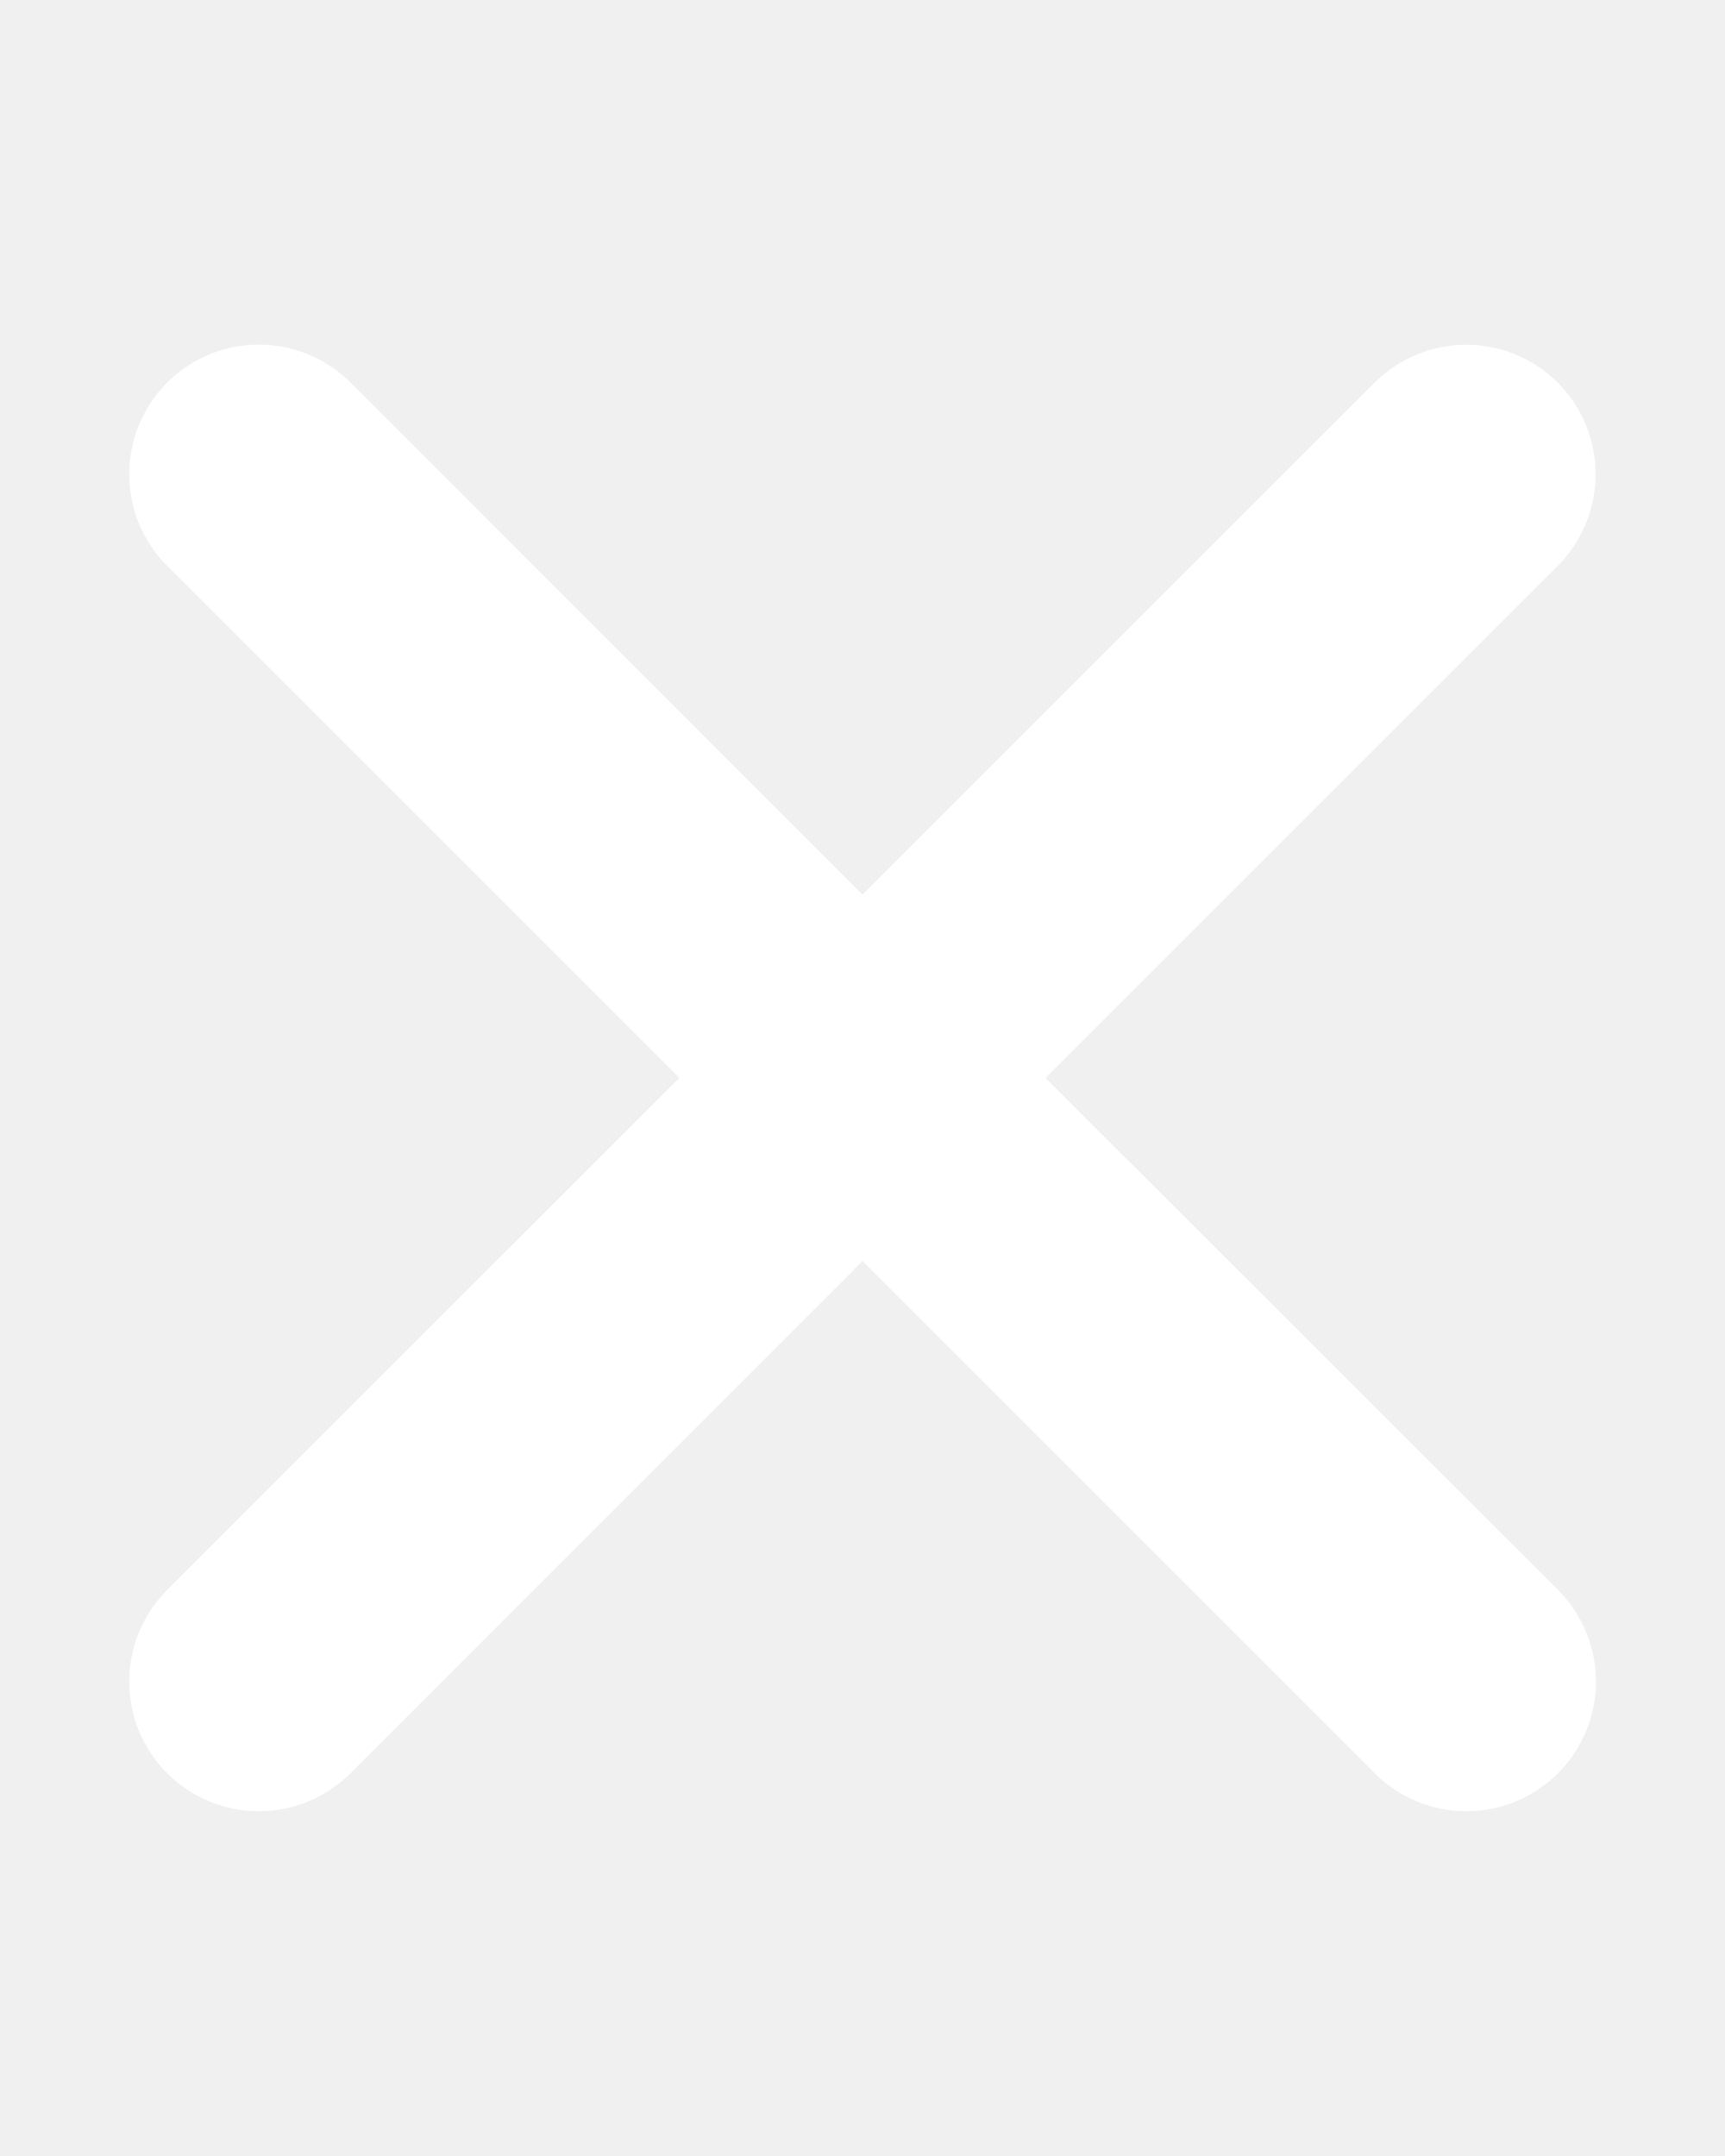
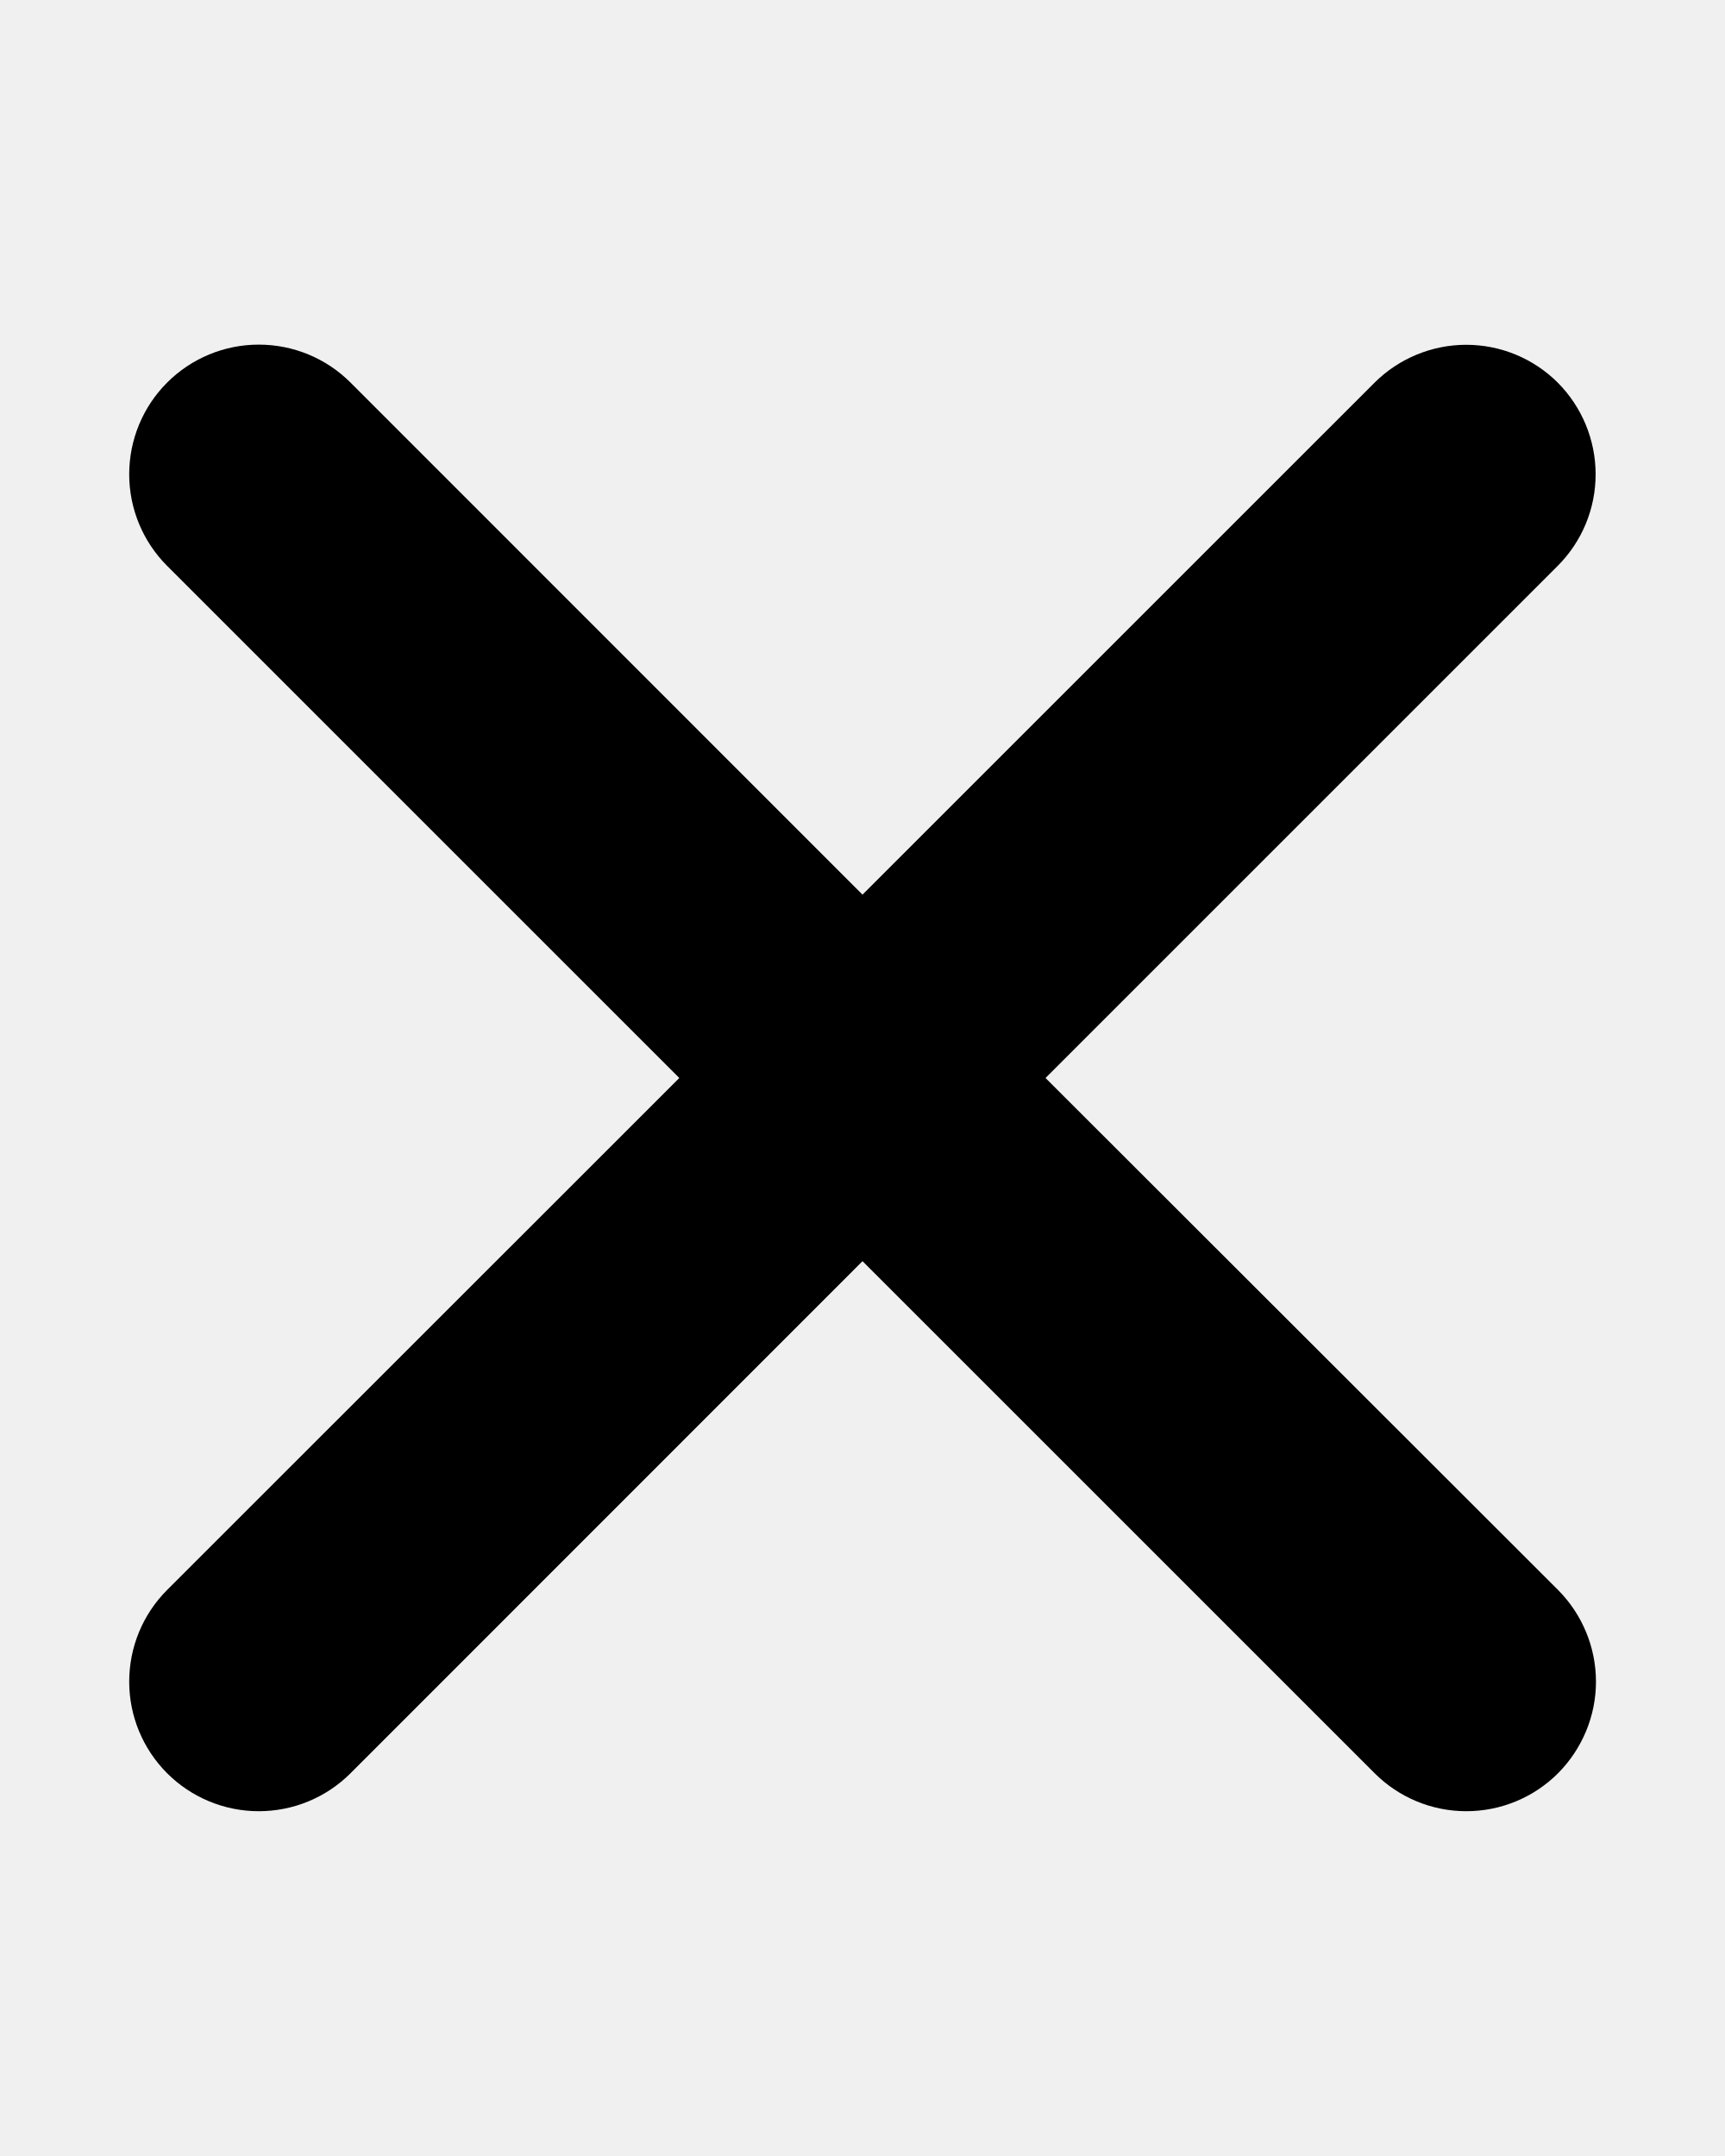
<svg xmlns="http://www.w3.org/2000/svg" width="12" height="15" viewBox="0 0 10 10" fill="none">
-   <path d="M6.061 5L9.03 2.031C9.171 1.89 9.25 1.699 9.25 1.5C9.25 1.301 9.171 1.11 9.031 0.969C8.89 0.828 8.699 0.749 8.5 0.749C8.301 0.749 8.11 0.828 7.969 0.968L5 3.937L2.032 0.968C1.891 0.827 1.7 0.748 1.5 0.748C1.301 0.748 1.11 0.827 0.969 0.968C0.828 1.109 0.749 1.3 0.749 1.5C0.749 1.699 0.828 1.89 0.969 2.031L3.938 5L0.969 7.968C0.828 8.109 0.749 8.3 0.749 8.5C0.749 8.699 0.828 8.89 0.969 9.031C1.11 9.172 1.301 9.251 1.5 9.251C1.7 9.251 1.891 9.172 2.032 9.031L5 6.062L7.969 9.031C8.11 9.172 8.301 9.251 8.5 9.251C8.7 9.251 8.891 9.172 9.032 9.031C9.172 8.89 9.252 8.699 9.252 8.5C9.252 8.3 9.172 8.109 9.032 7.968L6.061 5Z" fill="white" />
+   <path d="M6.061 5L9.03 2.031C9.171 1.89 9.25 1.699 9.25 1.5C9.25 1.301 9.171 1.11 9.031 0.969C8.89 0.828 8.699 0.749 8.5 0.749C8.301 0.749 8.11 0.828 7.969 0.968L5 3.937L2.032 0.968C1.891 0.827 1.7 0.748 1.5 0.748C1.301 0.748 1.11 0.827 0.969 0.968C0.828 1.109 0.749 1.3 0.749 1.5C0.749 1.699 0.828 1.89 0.969 2.031L3.938 5L0.969 7.968C0.828 8.109 0.749 8.3 0.749 8.5C0.749 8.699 0.828 8.89 0.969 9.031C1.11 9.172 1.301 9.251 1.5 9.251C1.7 9.251 1.891 9.172 2.032 9.031L5 6.062L7.969 9.031C8.11 9.172 8.301 9.251 8.5 9.251C8.7 9.251 8.891 9.172 9.032 9.031C9.172 8.89 9.252 8.699 9.252 8.5C9.252 8.3 9.172 8.109 9.032 7.968L6.061 5Z" fill="#000" />
</svg>
